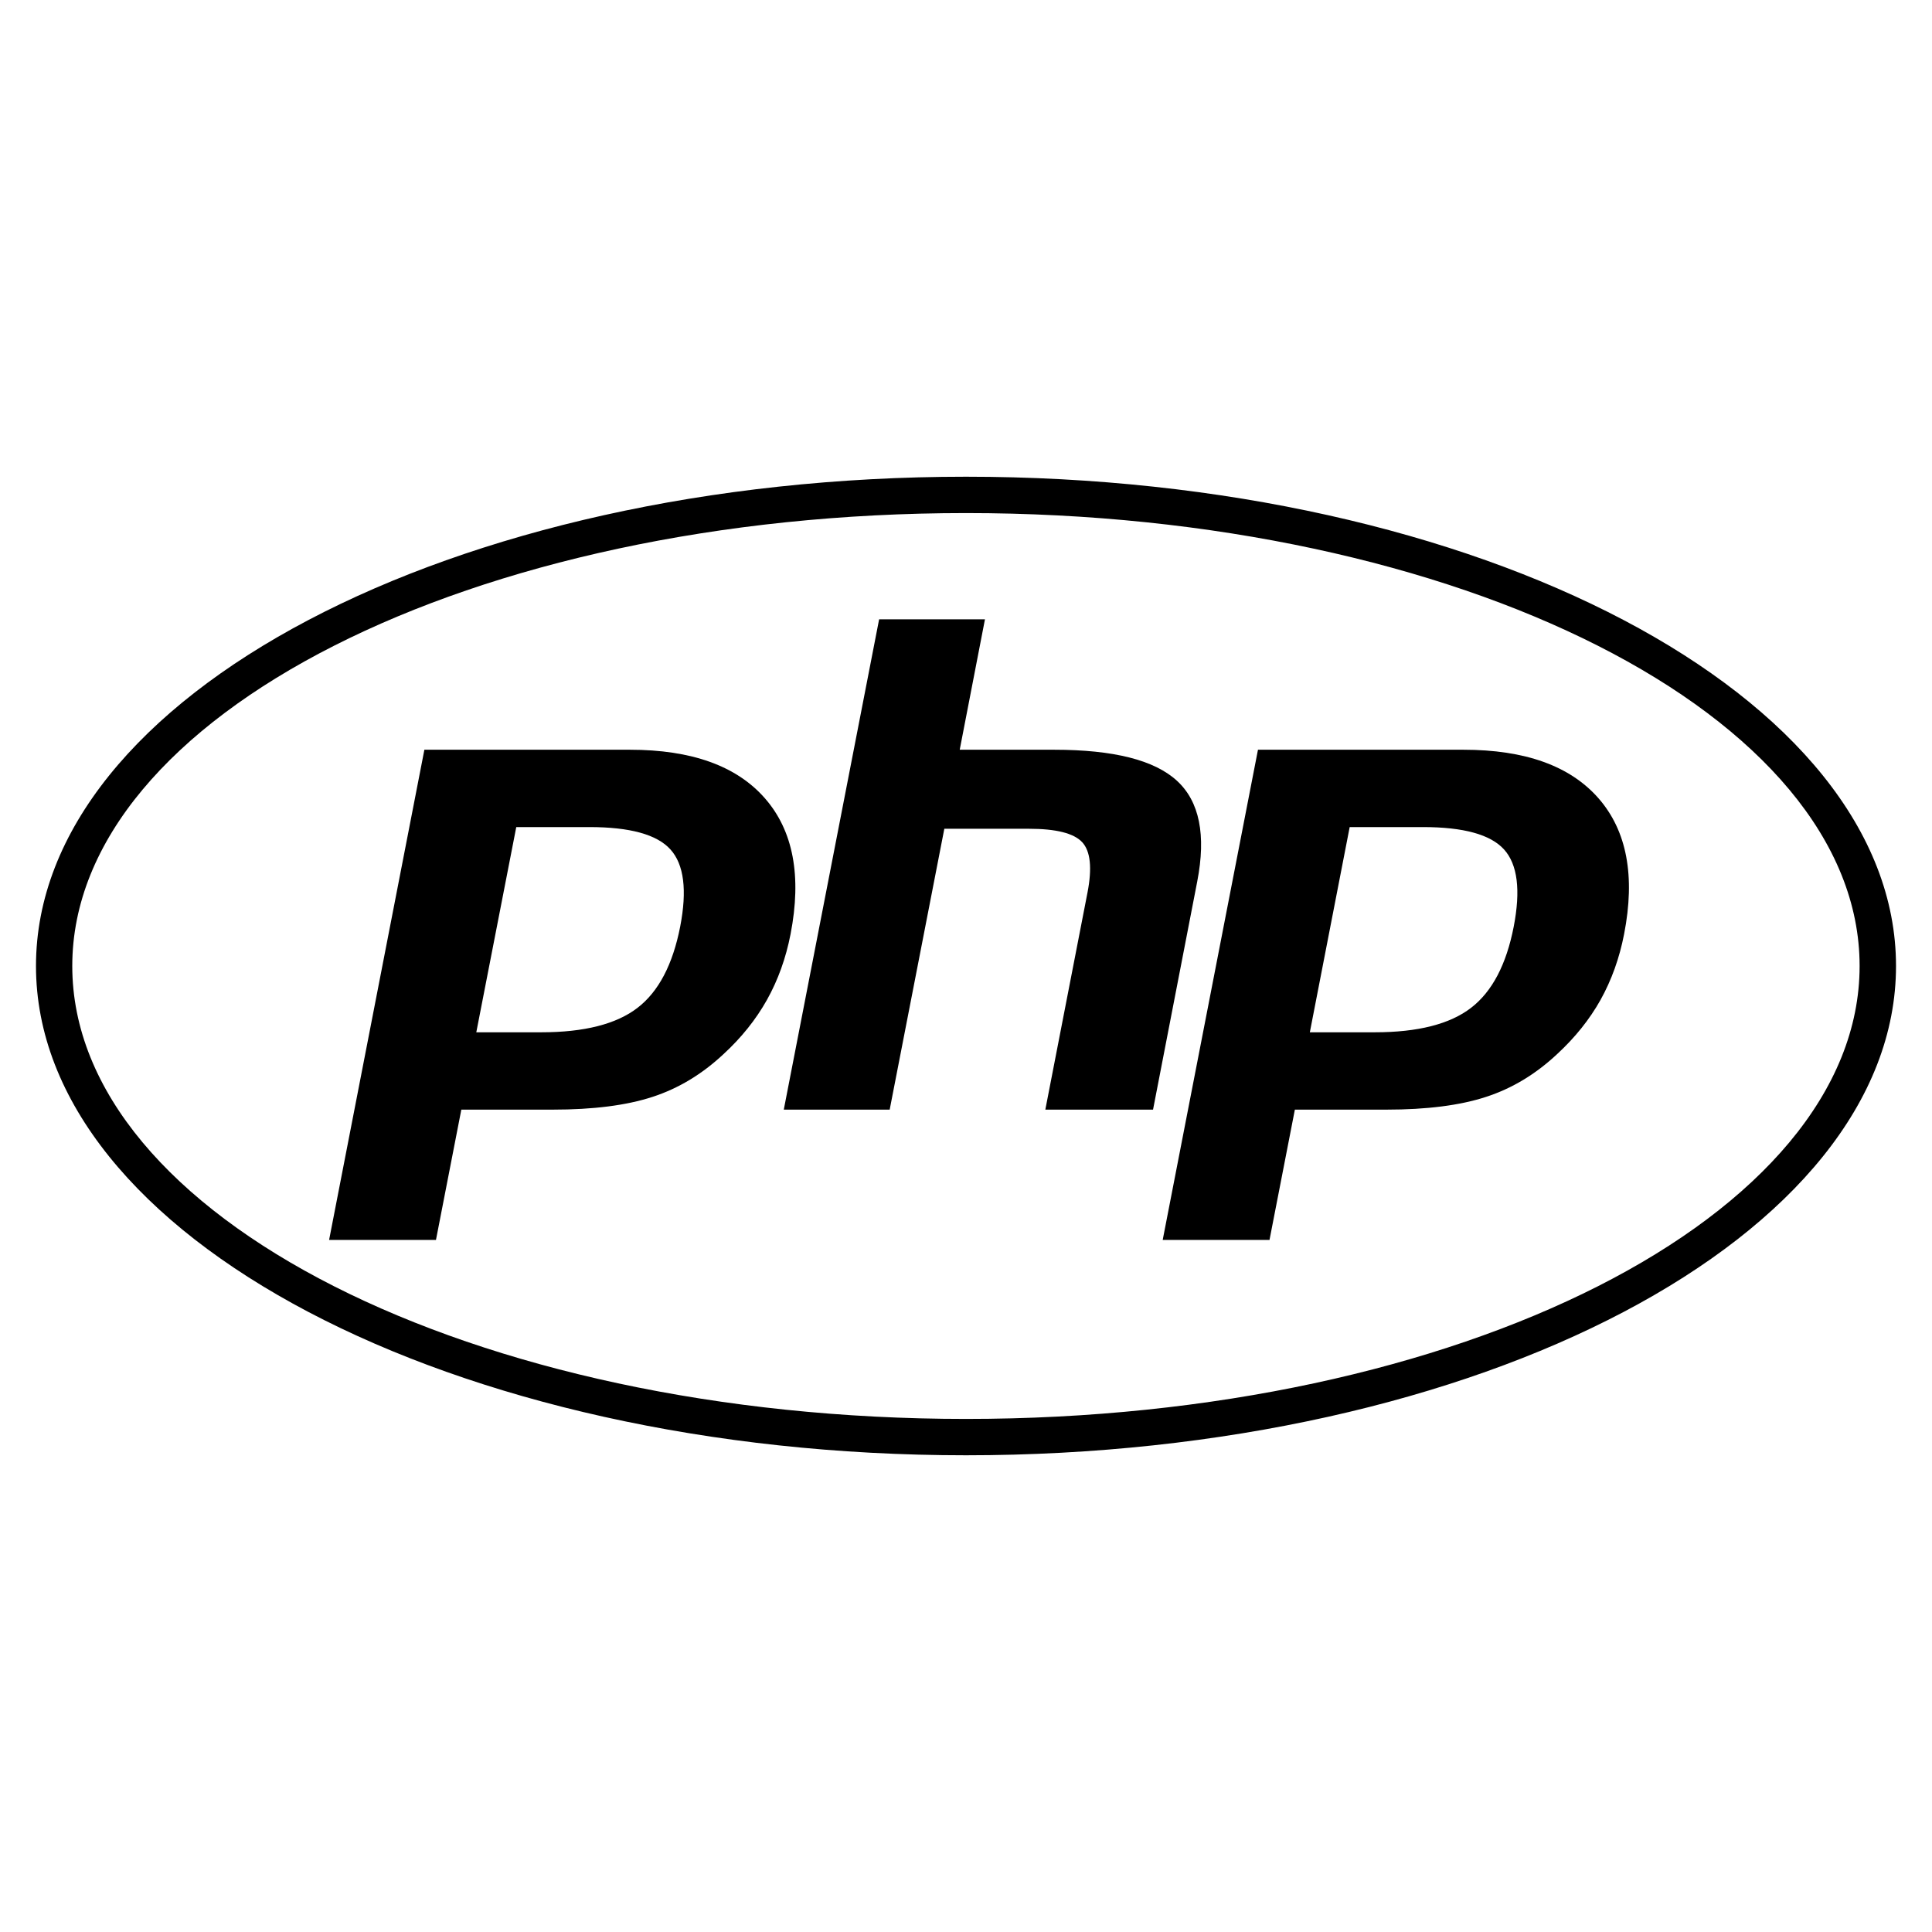
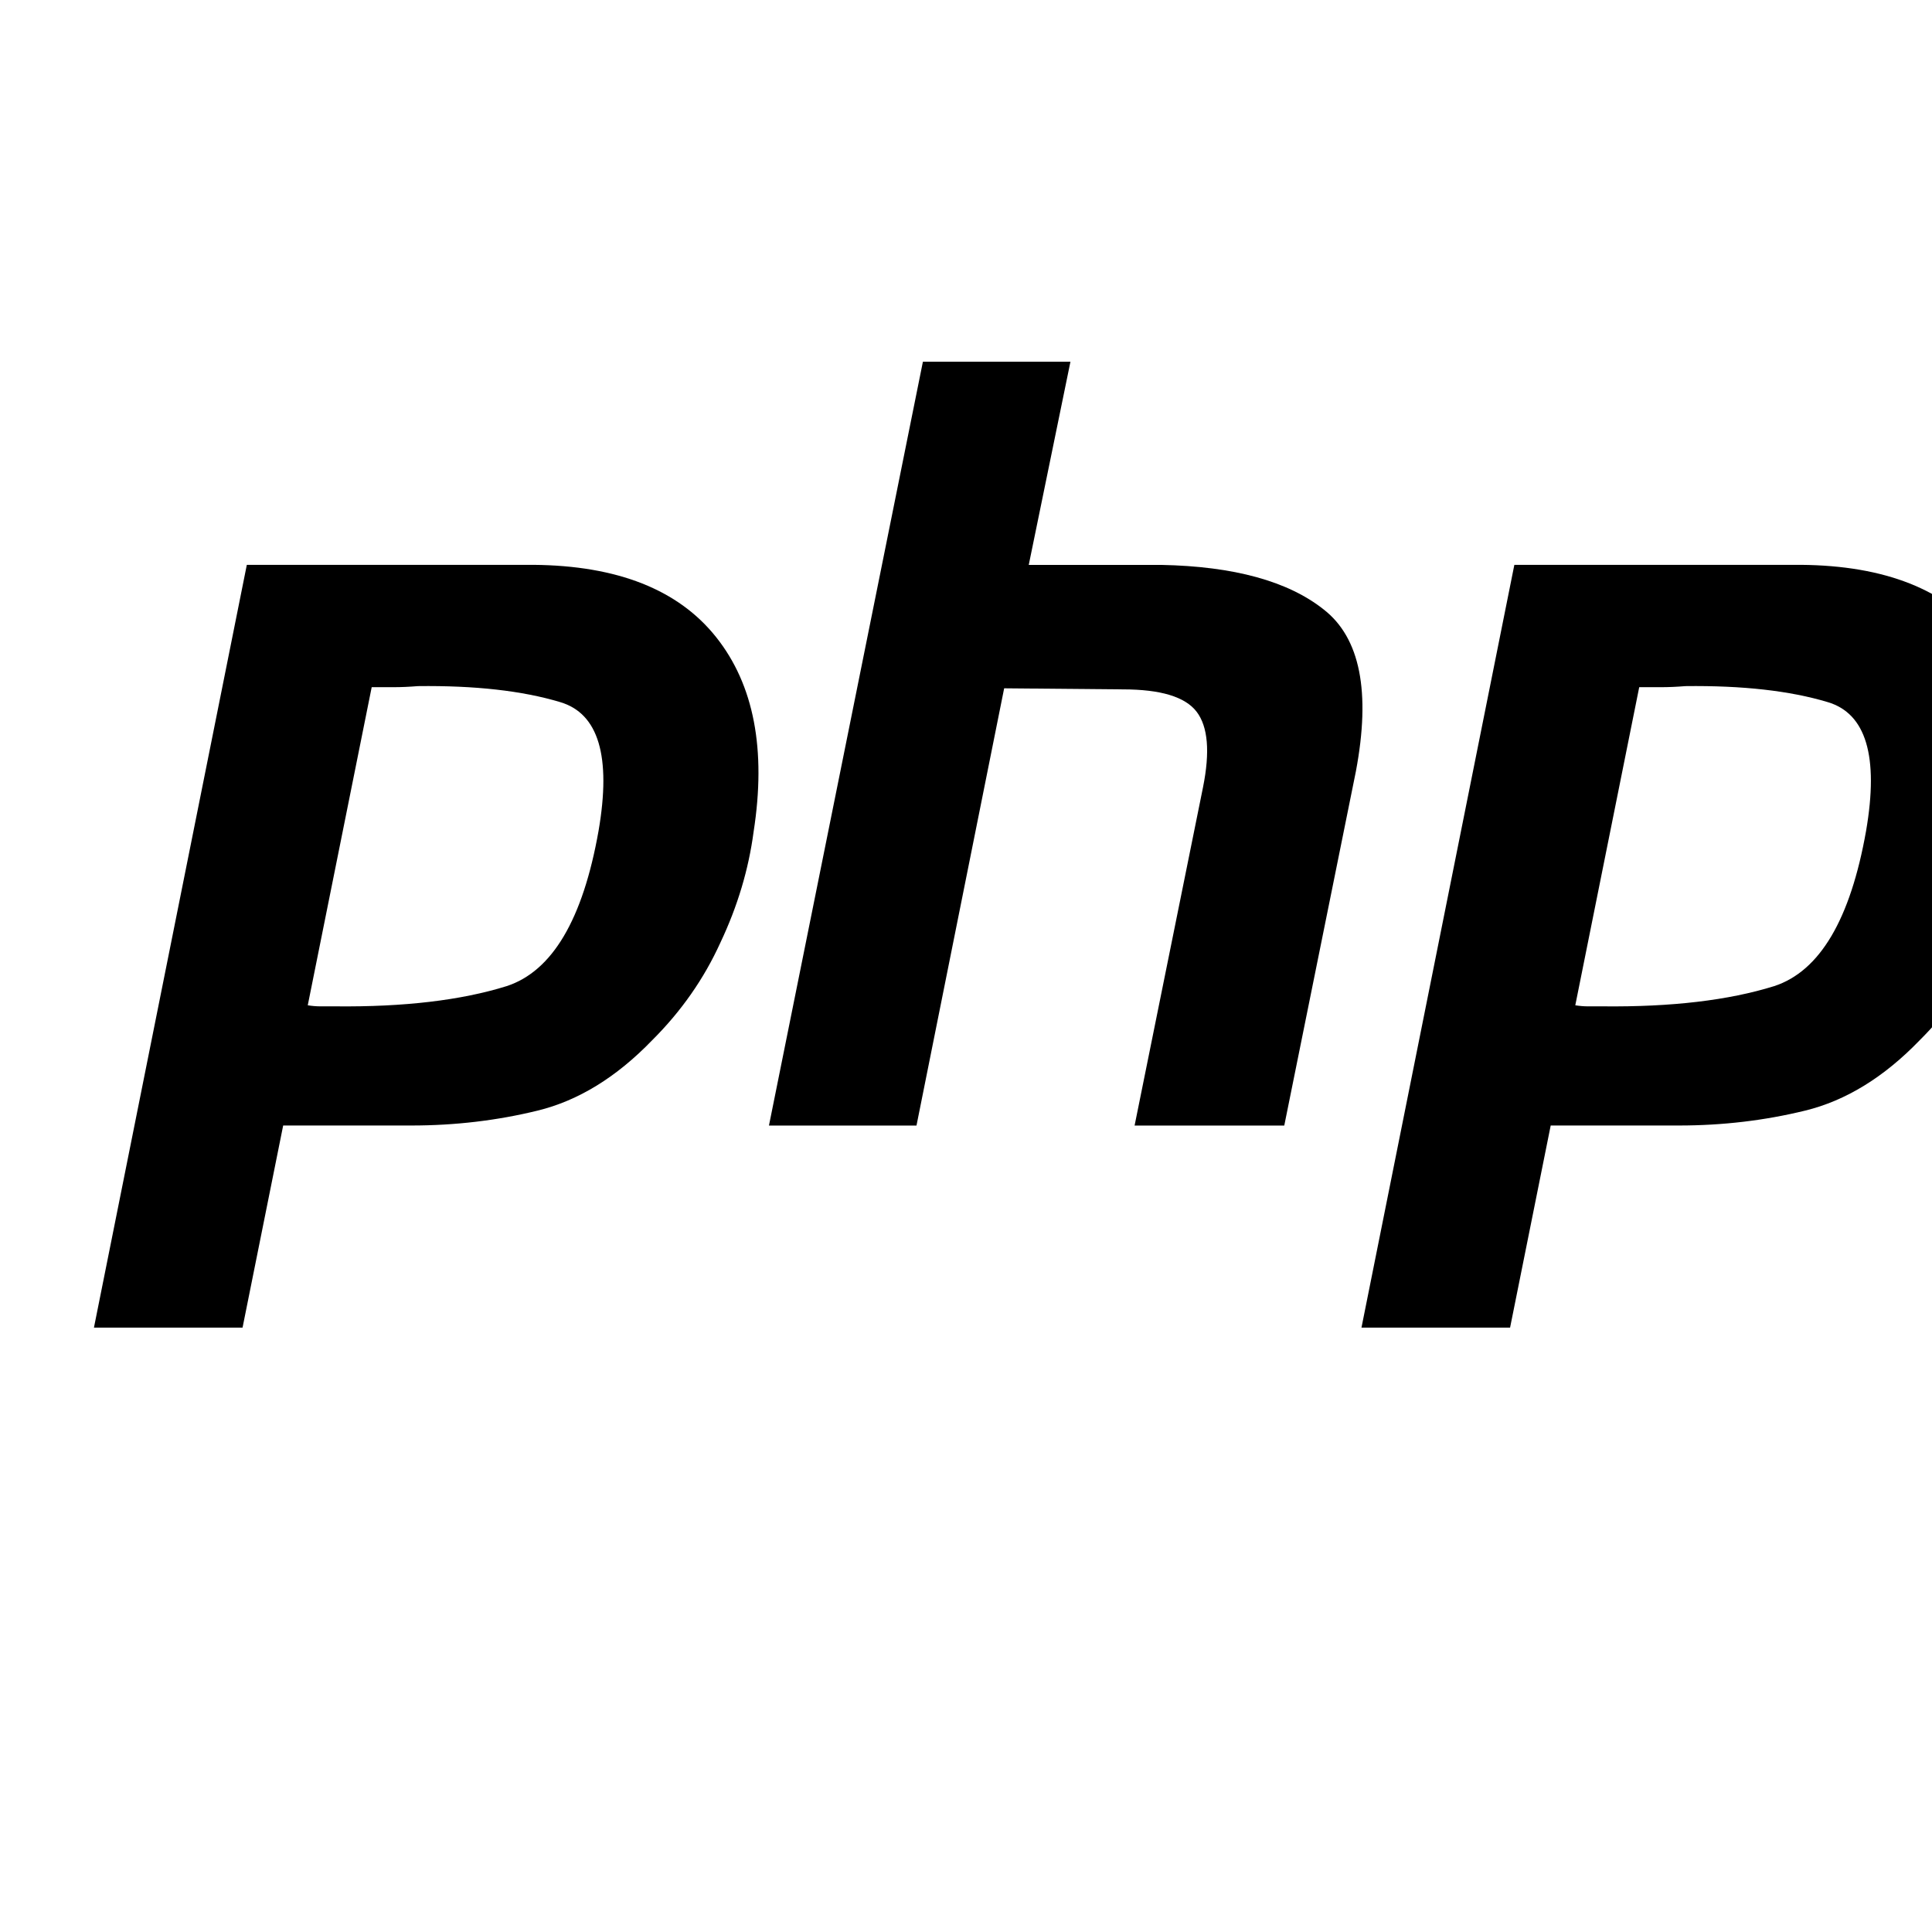
- <svg xmlns="http://www.w3.org/2000/svg" viewBox="0 0 32 32" version="1.1" id="svg7473" height="32" width="32">
-   <defs id="defs7475">
-     <clipPath id="clipPath3444" clipPathUnits="userSpaceOnUse">
-       <path id="path3446" d="M 11.52,162 C 11.52,81.677 135.307,16.561 288,16.561 l 0,0 c 152.693,0 276.481,65.116 276.481,145.439 l 0,0 c 0,80.322 -123.788,145.439 -276.481,145.439 l 0,0 C 135.307,307.439 11.52,242.322 11.52,162" />
-     </clipPath>
-     <radialGradient spreadMethod="pad" r="1" id="radialGradient3452" gradientUnits="userSpaceOnUse" gradientTransform="matrix(20.22696,0,0,20.22696,9.844826,10.74589)" fy="0" fx="0" cy="0" cx="0">
-       <stop style="stop-opacity:1;stop-color:#aeb2d5" offset="0" id="stop3454" />
-       <stop style="stop-opacity:1;stop-color:#aeb2d5" offset="0.3" id="stop3456" />
-       <stop style="stop-opacity:1;stop-color:#484c89" offset="0.75" id="stop3458" />
-       <stop style="stop-opacity:1;stop-color:#484c89" offset="1" id="stop3460" />
-     </radialGradient>
-     <clipPath id="clipPath3468" clipPathUnits="userSpaceOnUse">
-       <path id="path3470" d="M 0,324 576,324 576,0 0,0 0,324 Z" />
-     </clipPath>
-     <clipPath id="clipPath3480" clipPathUnits="userSpaceOnUse">
-       <path id="path3482" d="M 0,324 576,324 576,0 0,0 0,324 Z" />
-     </clipPath>
-   </defs>
-   <g id="g4288">
-     <g id="g4280">
-       <g id="g4273">
-         <g id="g4267">
-           <path style="fill:#000000;stroke:none" d="M 16 7.896 C 7.493 7.896 0.596 11.525 0.596 16 C 0.596 20.475 7.493 24.104 16 24.104 C 24.507 24.104 31.404 20.475 31.404 16 C 31.404 11.525 24.507 7.896 16 7.896 z M 16 8.498 C 24.175 8.498 30.801 11.857 30.801 16 C 30.801 20.143 24.175 23.502 16 23.502 C 7.825 23.502 1.197 20.143 1.197 16 C 1.197 11.857 7.825 8.498 16 8.498 z " id="path3462" />
-           <path style="fill:#000000;fill-opacity:1;fill-rule:nonzero;stroke:none" d="M 7.029 12.418 L 5.451 20.537 L 7.221 20.537 L 7.641 18.379 L 9.156 18.379 C 9.825 18.379 10.375 18.309 10.807 18.168 C 11.238 18.028 11.629 17.791 11.982 17.461 C 12.279 17.188 12.519 16.889 12.703 16.561 C 12.887 16.232 13.017 15.869 13.094 15.473 C 13.281 14.51 13.139 13.76 12.67 13.223 C 12.201 12.686 11.455 12.418 10.432 12.418 L 7.029 12.418 z M 8.551 13.699 L 9.762 13.699 C 10.434 13.699 10.882 13.822 11.105 14.07 C 11.329 14.318 11.383 14.744 11.266 15.348 C 11.143 15.976 10.908 16.425 10.559 16.693 C 10.21 16.962 9.678 17.098 8.965 17.098 L 7.889 17.098 L 8.551 13.699 z " id="path3486" />
-           <path style="fill:#000000;fill-opacity:1;fill-rule:nonzero;stroke:none" d="M 14.561 10.258 L 12.982 18.379 L 14.736 18.379 L 15.641 13.727 L 17.043 13.727 C 17.492 13.727 17.786 13.801 17.924 13.949 C 18.062 14.098 18.091 14.376 18.012 14.785 L 17.314 18.379 L 19.098 18.379 L 19.83 14.6 C 19.979 13.831 19.868 13.275 19.494 12.932 C 19.121 12.589 18.443 12.418 17.459 12.418 L 15.896 12.418 L 16.314 10.258 L 14.561 10.258 z " id="path3494" />
-           <path style="fill:#000000;fill-opacity:1;fill-rule:nonzero;stroke:none" d="M 20.836 12.418 L 19.258 20.537 L 21.027 20.537 L 21.447 18.379 L 22.963 18.379 C 23.631 18.379 24.182 18.309 24.613 18.168 C 25.045 18.028 25.436 17.791 25.789 17.461 C 26.085 17.188 26.326 16.889 26.51 16.561 C 26.693 16.232 26.823 15.869 26.9 15.473 C 27.088 14.51 26.946 13.76 26.477 13.223 C 26.007 12.686 25.262 12.418 24.238 12.418 L 20.836 12.418 z M 22.355 13.699 L 23.568 13.699 C 24.24 13.699 24.688 13.822 24.912 14.07 C 25.136 14.318 25.189 14.744 25.072 15.348 C 24.95 15.976 24.714 16.425 24.365 16.693 C 24.016 16.962 23.485 17.098 22.771 17.098 L 21.695 17.098 L 22.355 13.699 z " id="path3502" />
-         </g>
-       </g>
+ <svg xmlns="http://www.w3.org/2000/svg" id="svg2" height="800" width="800" version="1.1">
+   <defs id="defs10" />
+   <g id="g4" transform="translate(-5.728776,7.998388)">
+     <g id="g6" transform="matrix(8.3528,0,0,8.3119,-727.13,-3759.5)">
+       <path id="path8" d="m 99.974,479.48 h 14.204 c 4.169,0.035 7.19,1.237 9.063,3.604 1.873,2.367 2.491,5.6 1.855,9.699 -0.247,1.873 -0.795,3.71 -1.643,5.512 -0.813,1.802 -1.943,3.427 -3.392,4.876 -1.767,1.837 -3.657,3.003 -5.671,3.498 -2.014,0.495 -4.099,0.742 -6.254,0.742 h -6.36 l -2.014,10.07 h -7.367 l 7.579,-38.001 m 6.201,6.042 -3.18,15.9 c 0.212,0.035 0.424,0.053 0.636,0.053 h 0.742 c 3.392,0.035 6.219,-0.3 8.48,-1.007 2.261,-0.742 3.781,-3.321 4.558,-7.738 0.636,-3.71 -3e-5,-5.848 -1.908,-6.413 -1.873,-0.565 -4.222,-0.83 -7.049,-0.795 -0.424,0.035 -0.83,0.053 -1.219,0.053 -0.353,2e-5 -0.724,2e-5 -1.113,0 l 0.053,-0.053" />
+       <path id="path10" d="m 133.49,469.36 h 7.314 l -2.067,10.123 h 6.572 c 3.604,0.071 6.289,0.813 8.056,2.226 1.802,1.413 2.332,4.099 1.59,8.056 l -3.551,17.649 h -7.42 l 3.392,-16.854 c 0.353,-1.767 0.247,-3.021 -0.318,-3.763 -0.565,-0.742 -1.784,-1.113 -3.657,-1.113 l -5.883,-0.053 -4.346,21.783 h -7.314 l 7.632,-38.054" />
+       <path id="path12" d="m 162.81,479.48 h 14.204 c 4.169,0.035 7.19,1.237 9.063,3.604 1.873,2.367 2.491,5.6 1.855,9.699 -0.247,1.873 -0.795,3.71 -1.643,5.512 -0.813,1.802 -1.943,3.427 -3.392,4.876 -1.767,1.837 -3.657,3.003 -5.671,3.498 -2.014,0.495 -4.099,0.742 -6.254,0.742 h -6.36 l -2.014,10.07 h -7.367 l 7.579,-38.001 m 6.201,6.042 -3.18,15.9 c 0.212,0.035 0.424,0.053 0.636,0.053 h 0.742 c 3.392,0.035 6.219,-0.3 8.48,-1.007 2.261,-0.742 3.781,-3.321 4.558,-7.738 0.636,-3.71 -3e-5,-5.848 -1.908,-6.413 -1.873,-0.565 -4.222,-0.83 -7.049,-0.795 -0.424,0.035 -0.83,0.053 -1.219,0.053 -0.353,2e-5 -0.724,2e-5 -1.113,0 l 0.053,-0.053" />
    </g>
  </g>
</svg>
